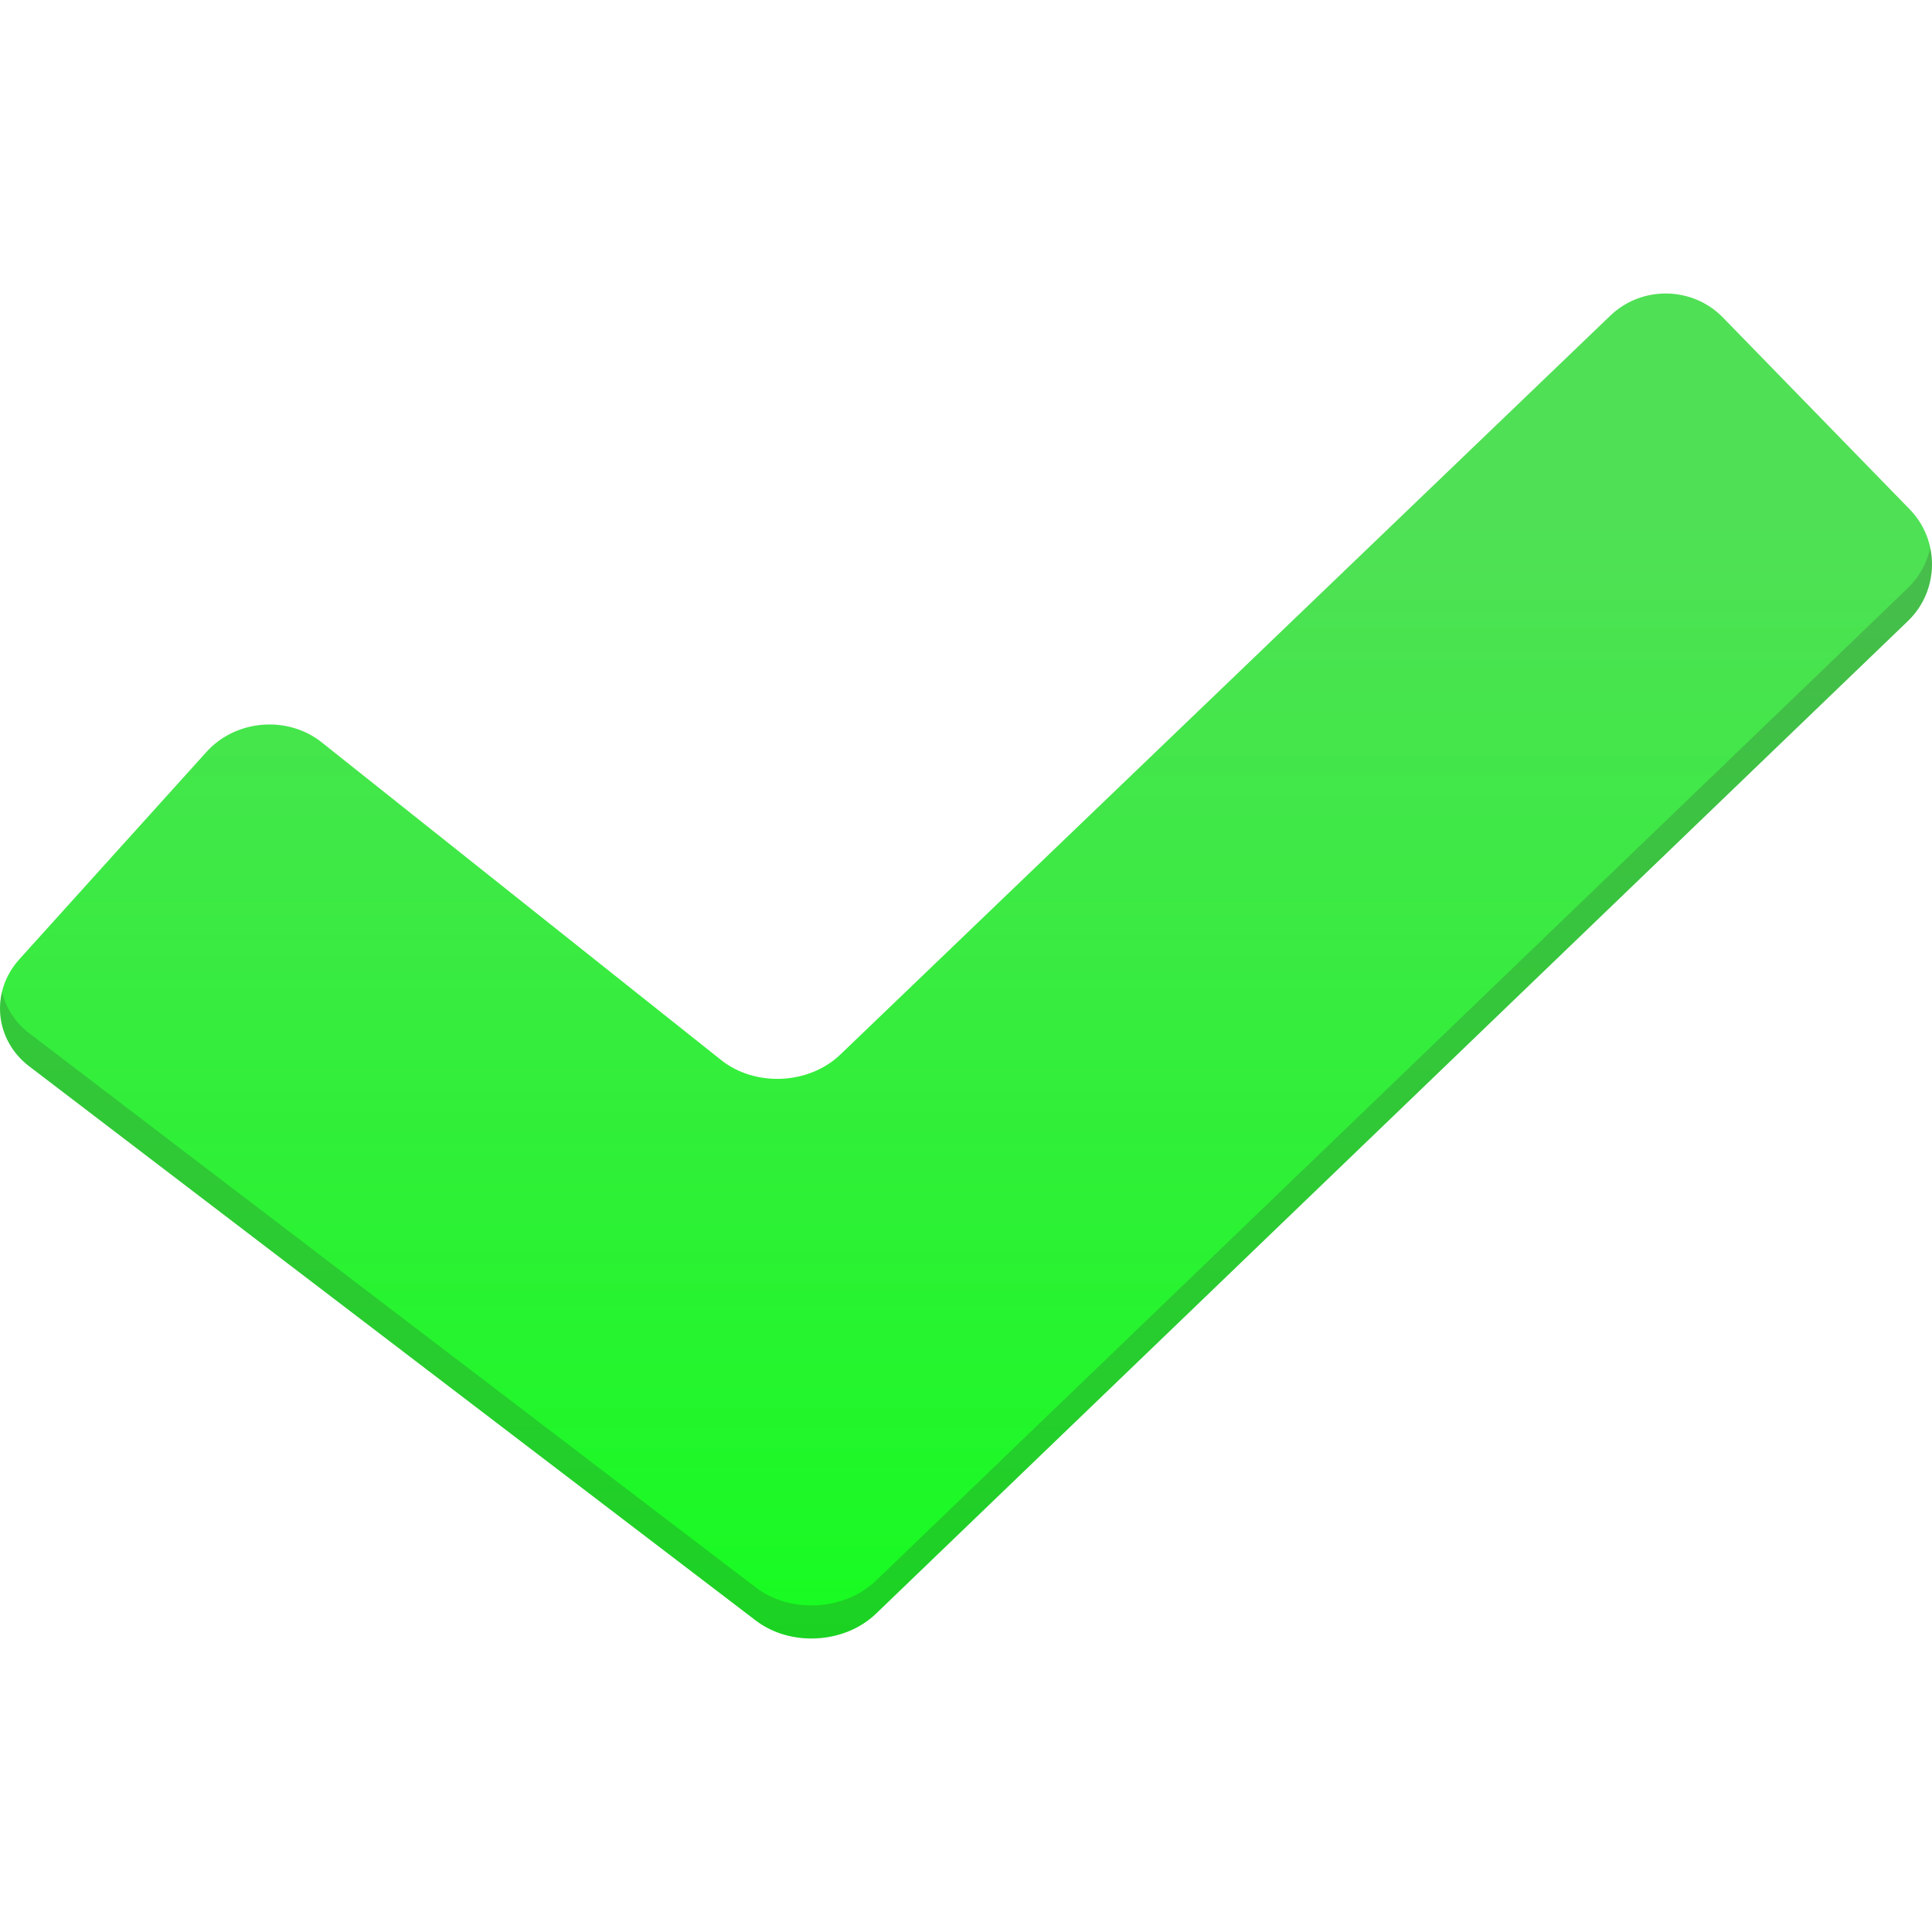
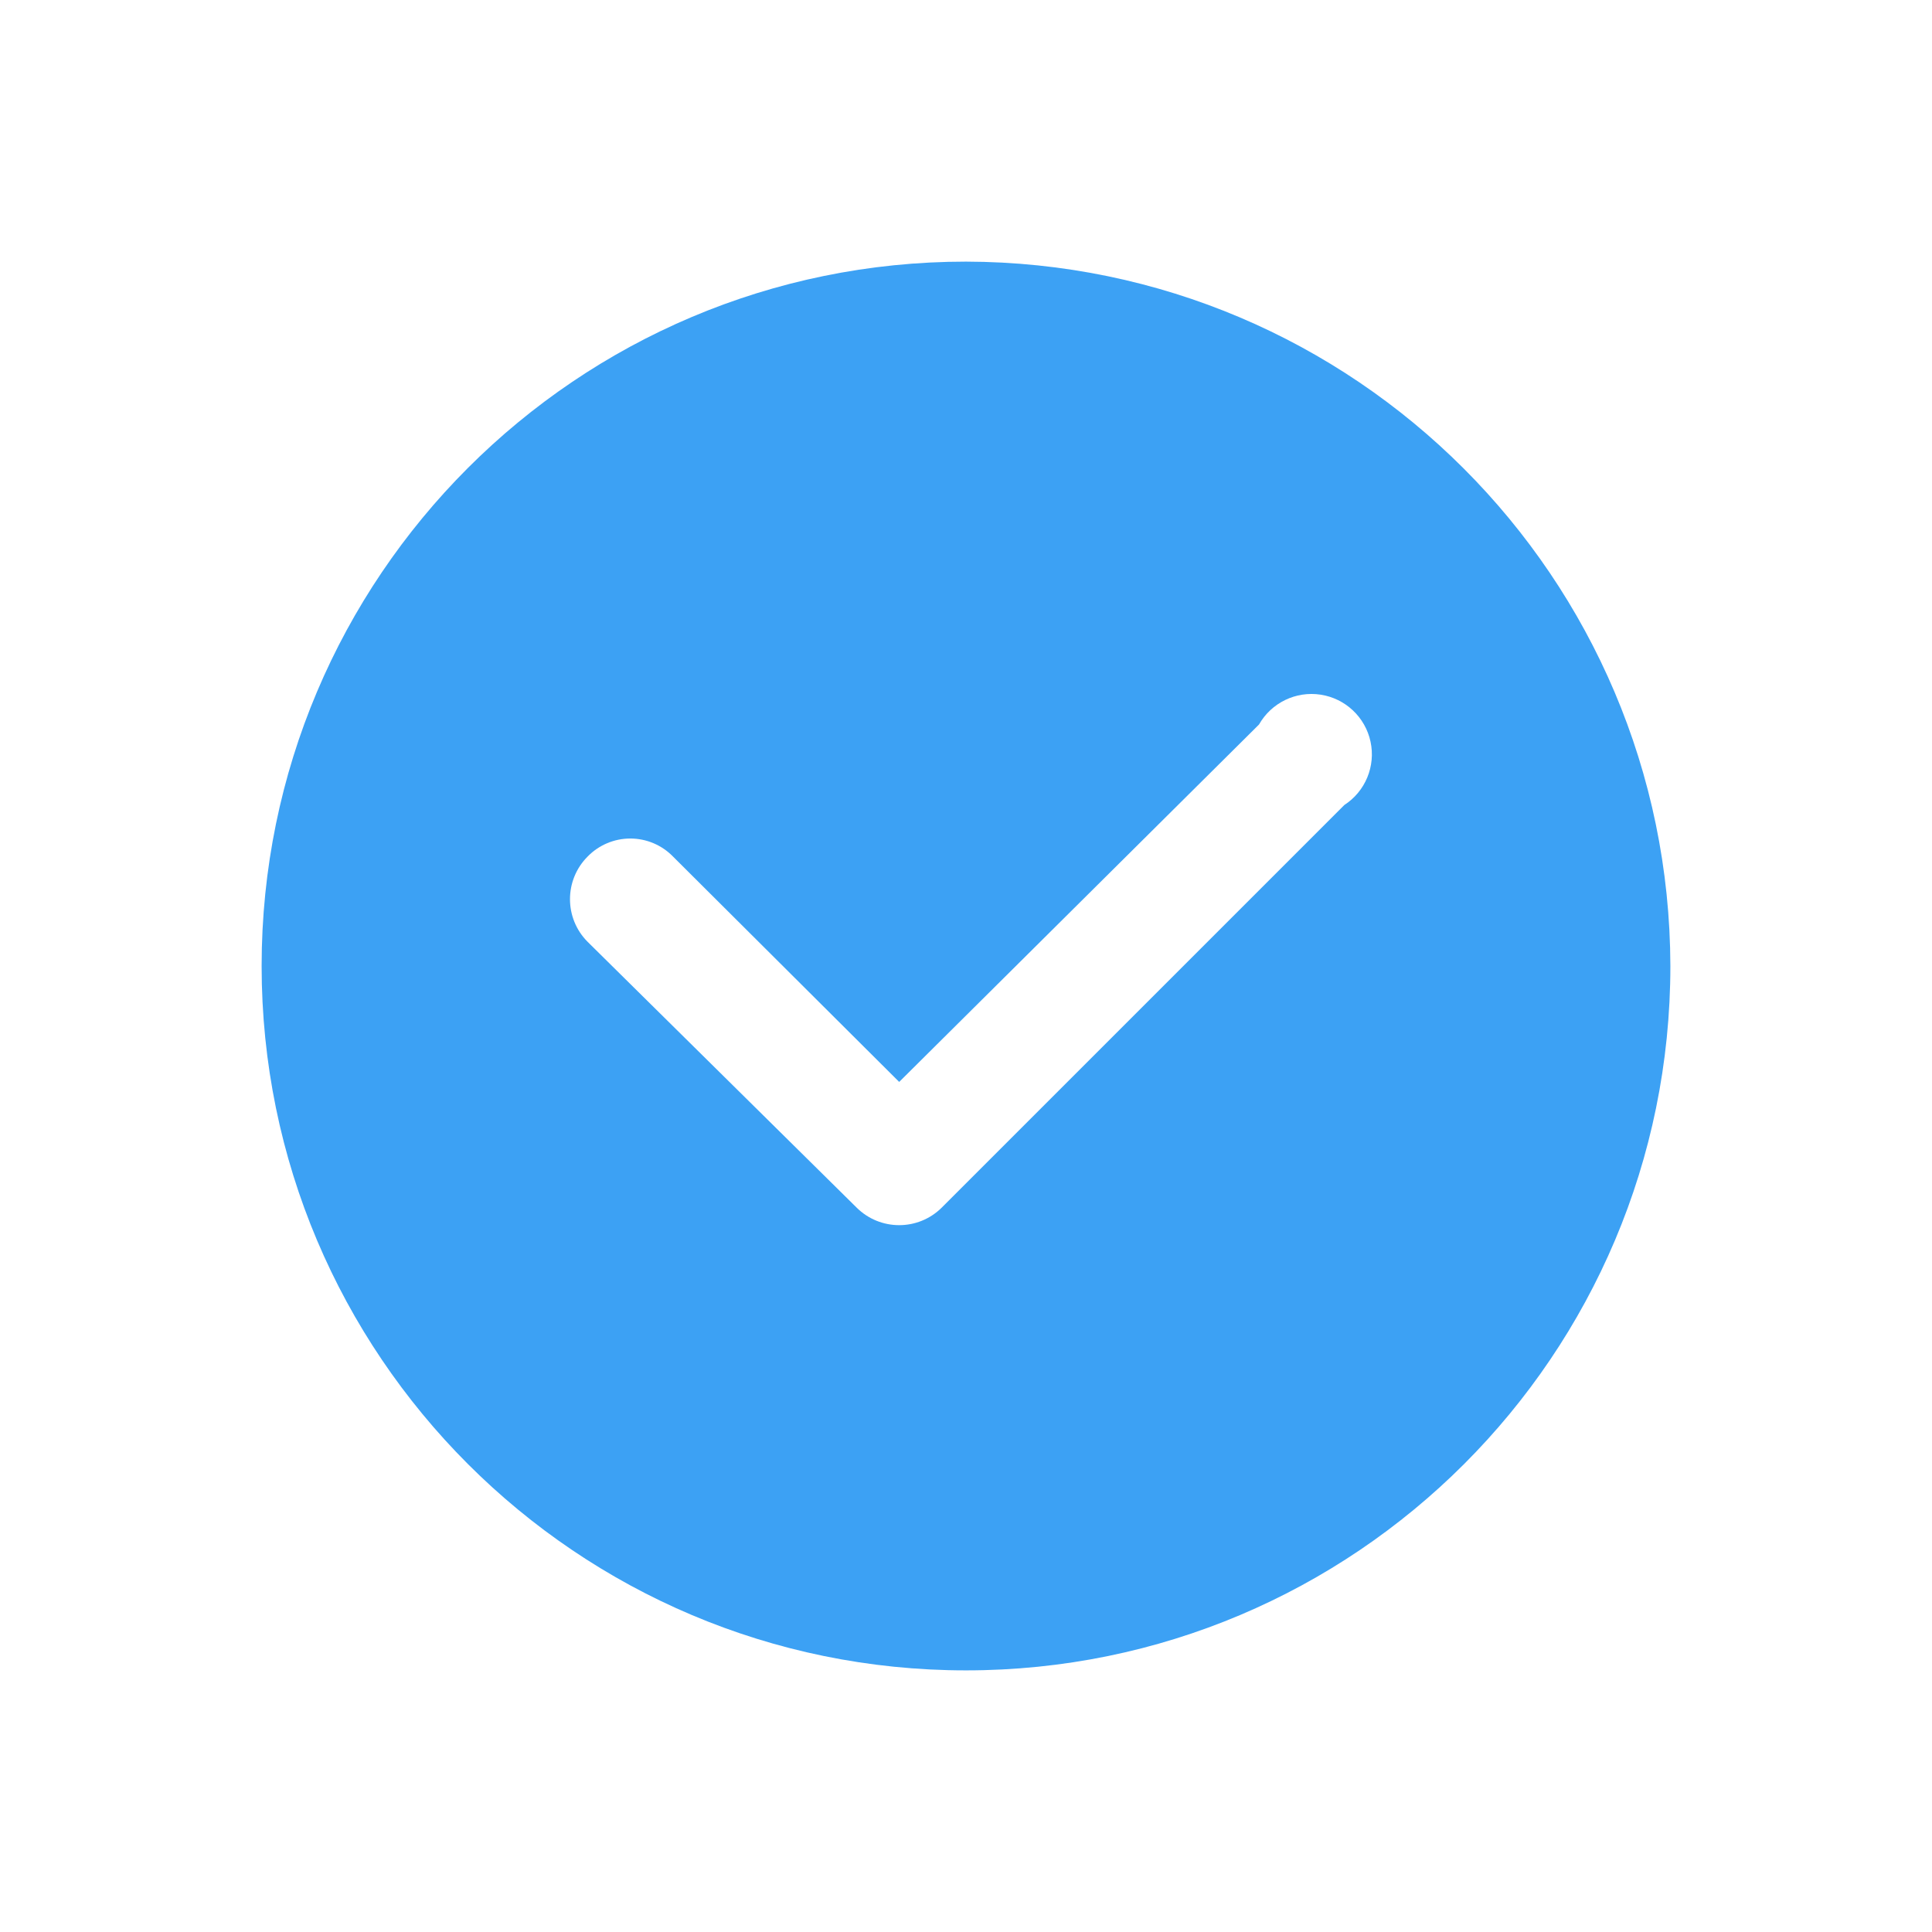
- <svg xmlns="http://www.w3.org/2000/svg" viewBox="0 0 256 256" id="Success">
-   <linearGradient id="a" x1="127.999" x2="127.999" y1="67.564" y2="224.484" gradientUnits="userSpaceOnUse">
-     <stop offset="0" stop-color="#50e056" class="stopColor5ae050 svgShape" />
-     <stop offset="1" stop-color="#14fd1e" class="stopColor40d437 svgShape" />
-   </linearGradient>
-   <path fill="url(#a)" fill-rule="evenodd" d="M27.364 99.627c3.874-4.29 10.742-4.86 15.268-1.26l52.917 42.091c4.526 3.601 11.638 3.27 15.81-.732L213.38 41.82c4.171-4.002 10.887-3.891 14.92.254l24.74 25.404c4.036 4.139 3.931 10.809-.236 14.814L116.078 213.814c-4.166 4.008-11.336 4.417-15.932.911L3.873 141.291c-4.595-3.507-5.188-9.883-1.313-14.179l24.804-27.485z" clip-rule="evenodd" />
-   <path fill="#2c2c2c" fill-rule="evenodd" d="M252.804 77.914 116.078 209.437c-4.166 4.008-11.336 4.417-15.932.91L3.873 136.912C1.97 135.46.766 133.515.269 131.429c-.854 3.563.395 7.413 3.604 9.862l96.273 73.435c4.596 3.506 11.766 3.097 15.932-.911L252.804 82.292c2.69-2.586 3.679-6.283 2.959-9.692a10.363 10.363 0 0 1-2.959 5.314z" clip-rule="evenodd" opacity=".2" class="color2c2c2c svgShape" />
+ <svg xmlns="http://www.w3.org/2000/svg" viewBox="0 0 24 24" id="Success">
+   <g fill="#3ca1f4" class="color000000 svgShape">
+     <path d="M12,3.25A8.75,8.75,0,1,0,20.75,12,8.77,8.77,0,0,0,12,3.25ZM16.7,10l-5,5a.75.75,0,0,1-1.06,0L7.3,11.7a.75.75,0,0,1,0-1.06.74.74,0,0,1,1.06,0l2.81,2.8L15.64,9A.75.75,0,1,1,16.7,10Z" fill="#3ca1f4" class="color000000 svgShape" />
+   </g>
</svg>
